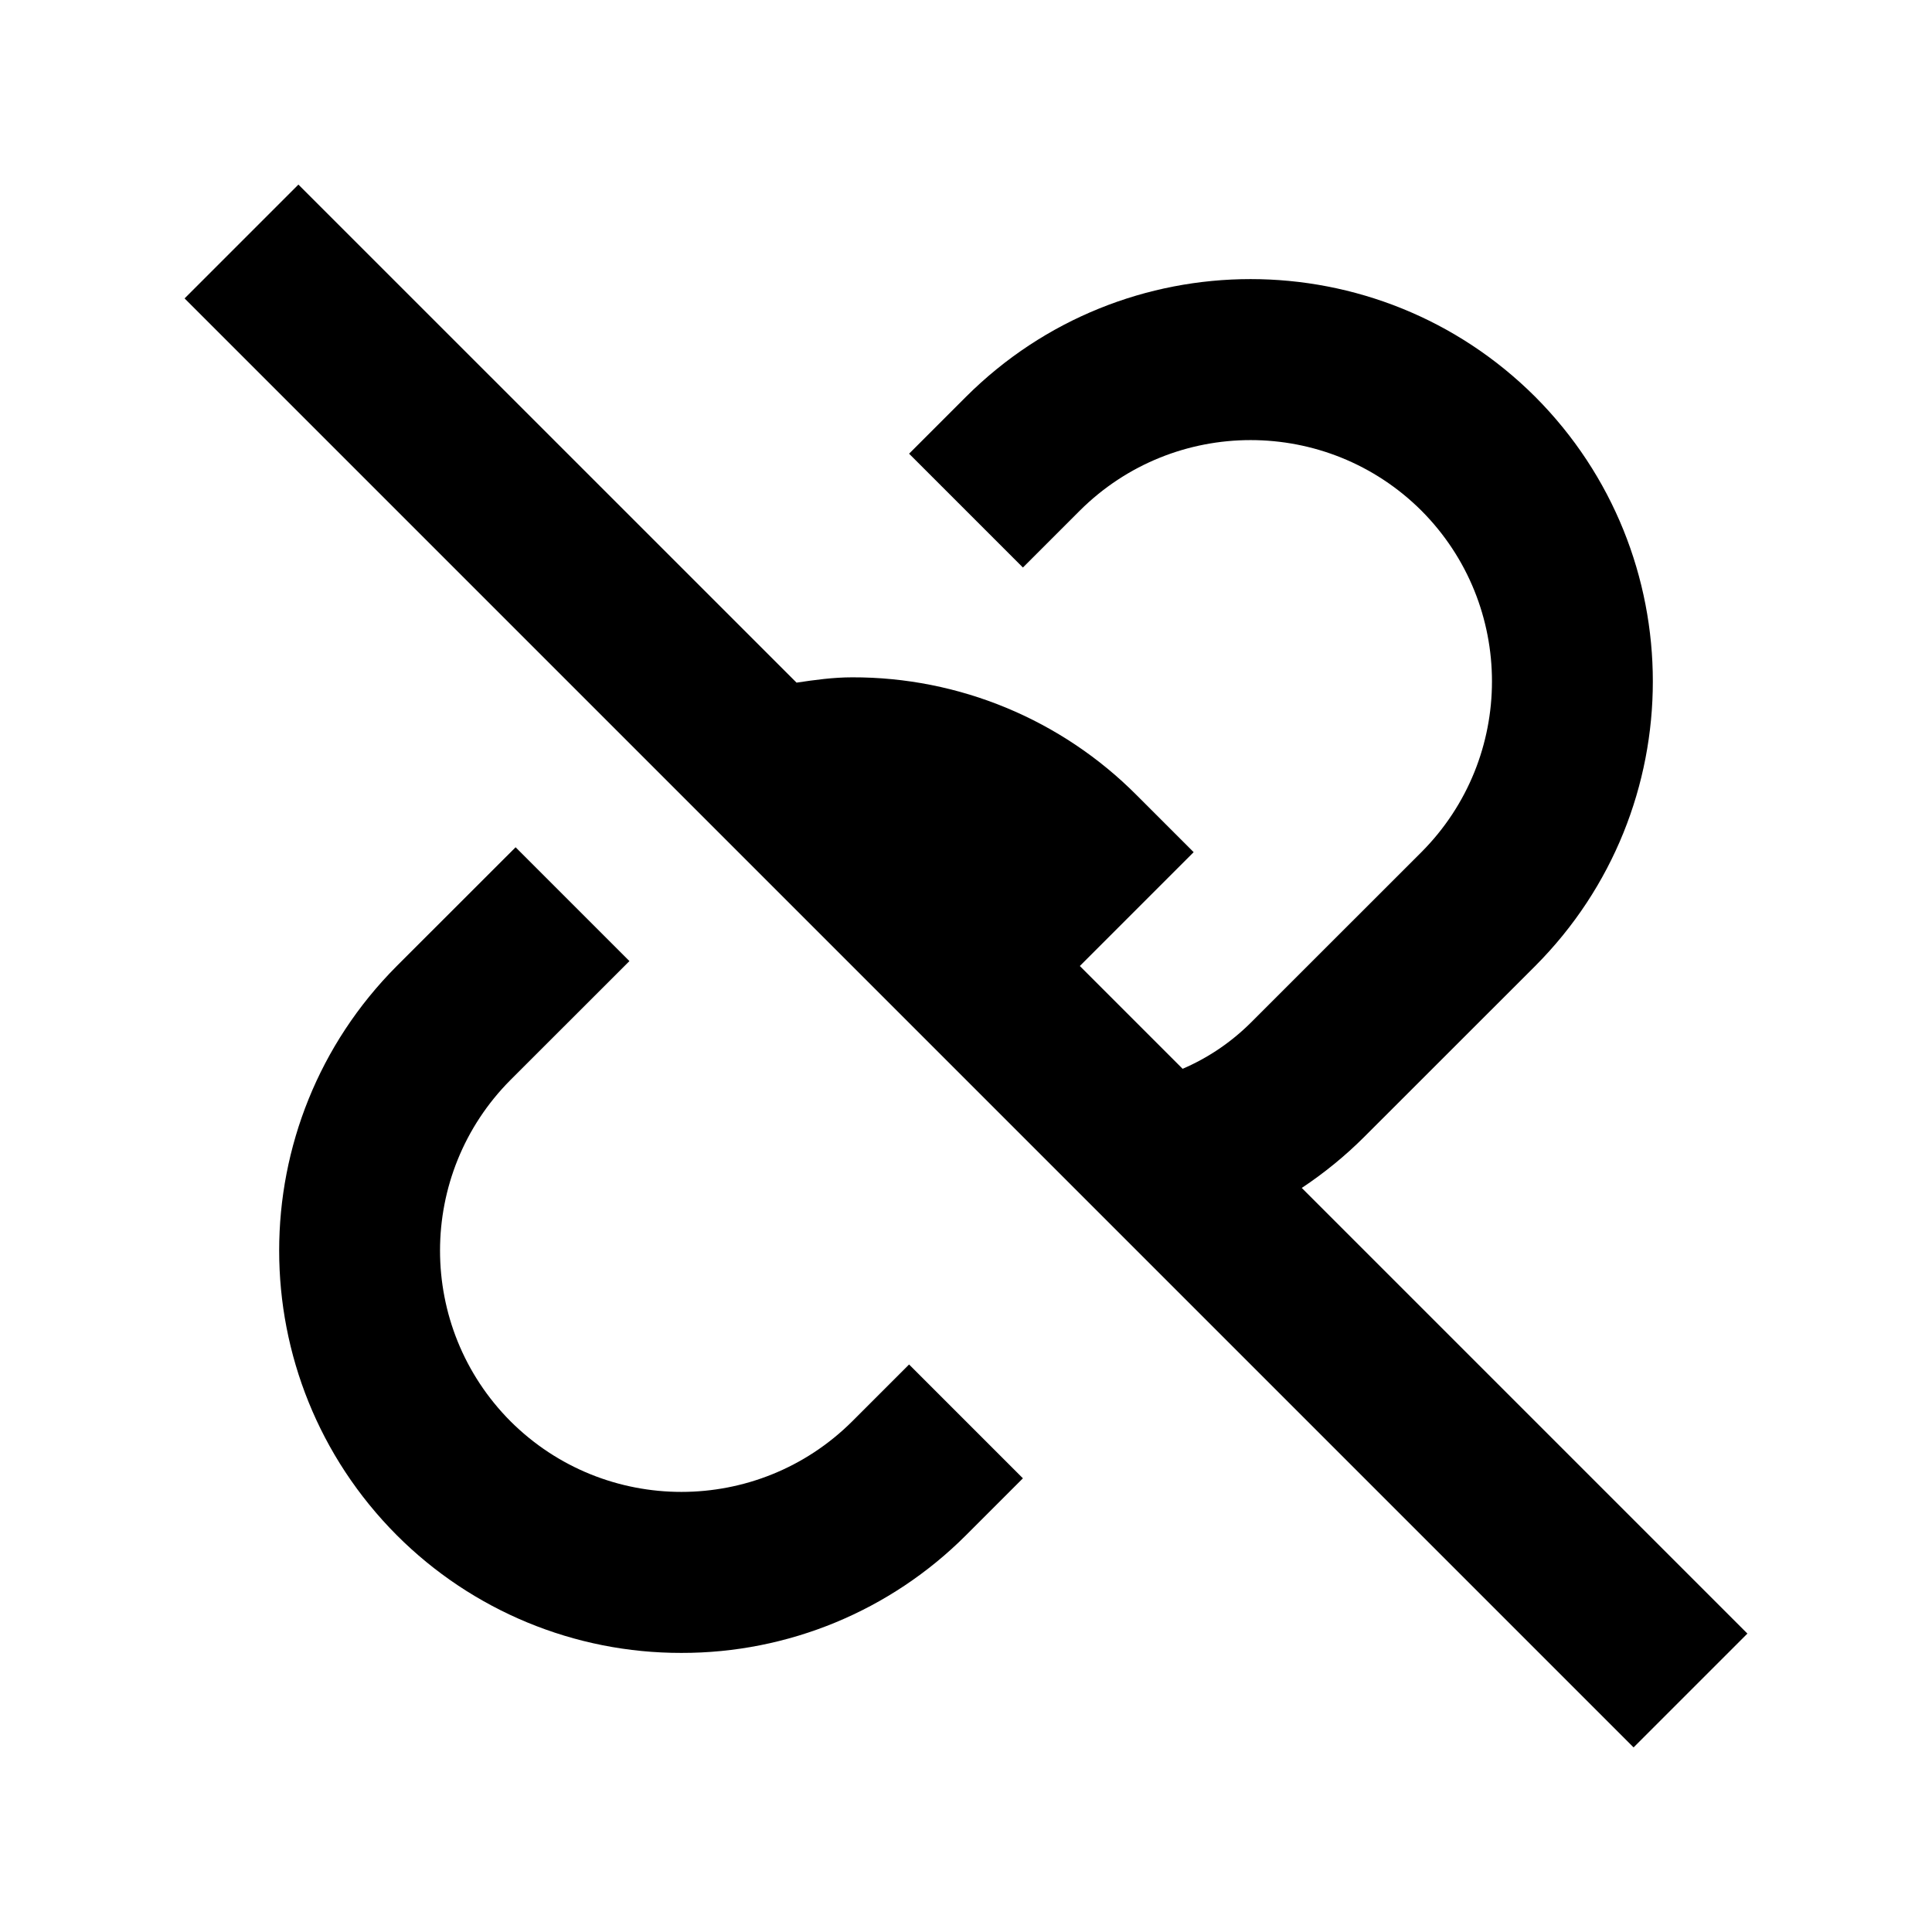
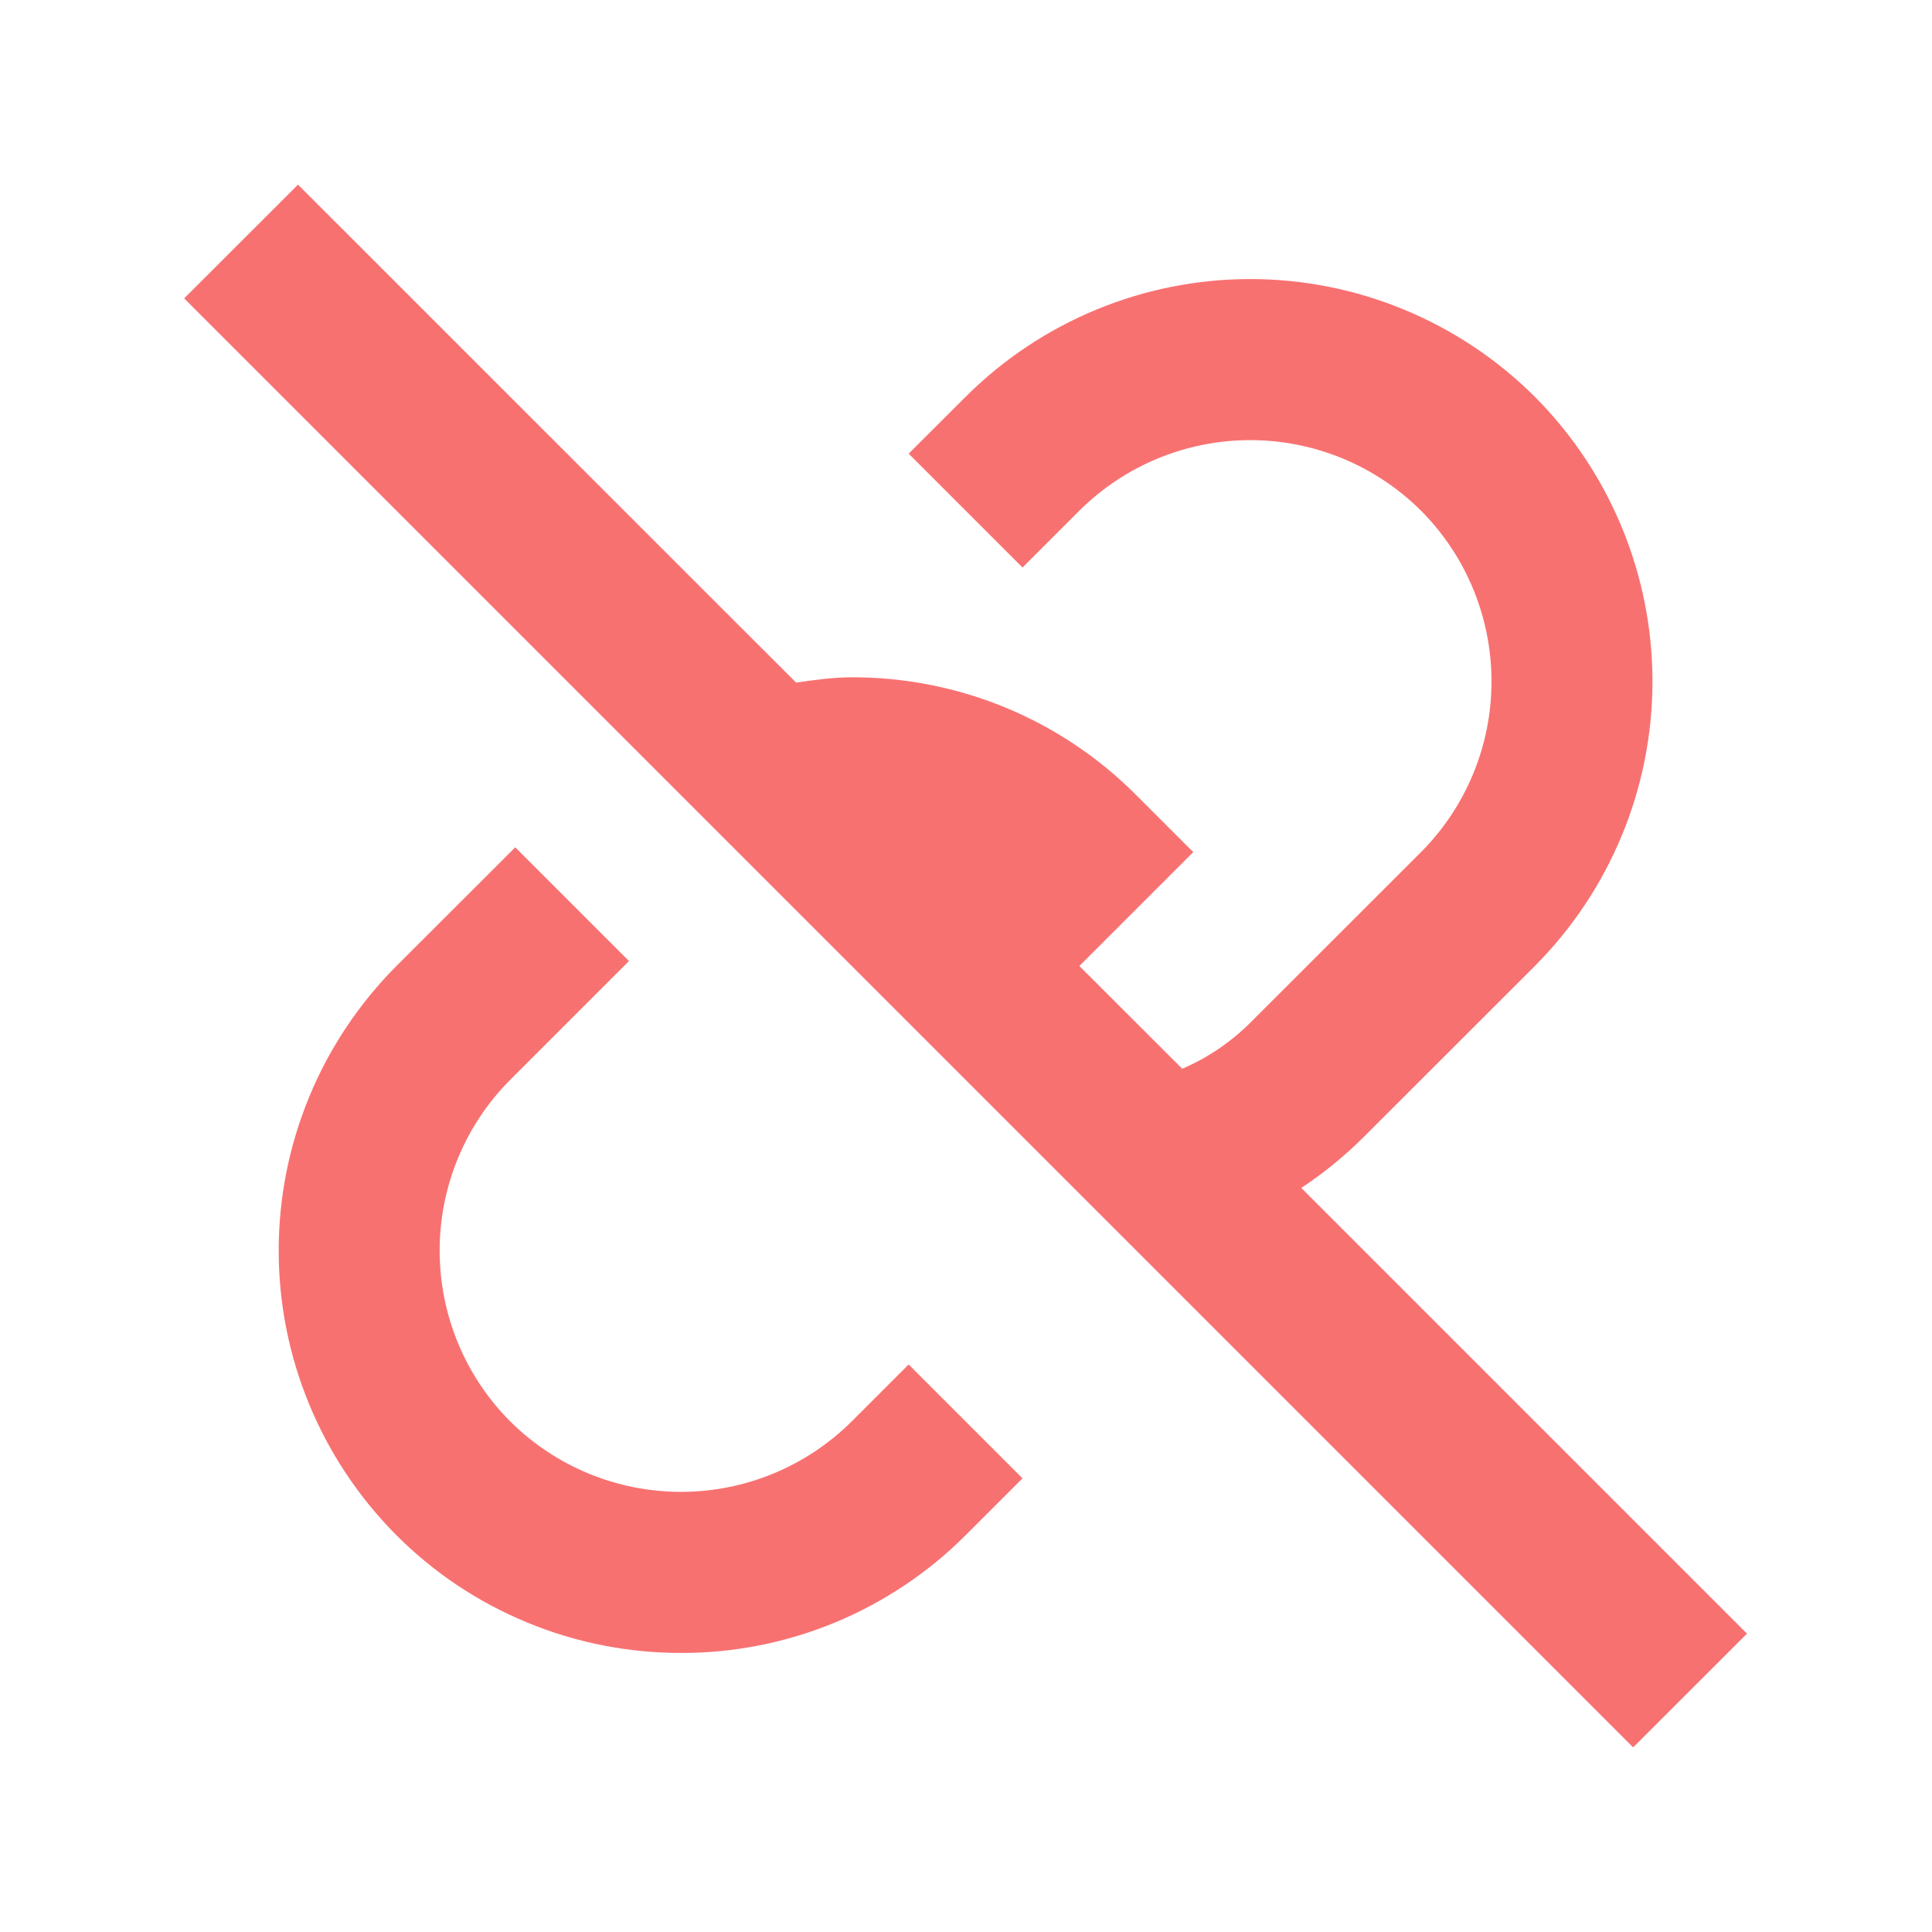
- <svg xmlns="http://www.w3.org/2000/svg" height="24" viewBox="0 0 24 24" width="24">
-   <path d="M16.949 14.121 19.071 12a5.008 5.008 0 0 0 0-7.071 5.006 5.006 0 0 0-7.071 0l-.707.707 1.414 1.414.707-.707a3.007 3.007 0 0 1 4.243 0 3.005 3.005 0 0 1 0 4.243l-2.122 2.121a2.723 2.723 0 0 1-.844.57L13.414 12l1.414-1.414-.707-.707a4.965 4.965 0 0 0-3.535-1.465c-.235 0-.464.032-.691.066L3.707 2.293 2.293 3.707l18 18 1.414-1.414-5.536-5.536c.277-.184.538-.396.778-.636zm-6.363 3.536a3.007 3.007 0 0 1-4.243 0 3.005 3.005 0 0 1 0-4.243l1.476-1.475-1.414-1.414L4.929 12a5.008 5.008 0 0 0 0 7.071 4.983 4.983 0 0 0 3.535 1.462A4.982 4.982 0 0 0 12 19.071l.707-.707-1.414-1.414-.707.707z" />
+ <svg xmlns="http://www.w3.org/2000/svg" width="16" height="16" viewBox="0 0 16 16" fill="none">
+   <path d="M11.296 9.414L12.711 8C13.334 7.374 13.685 6.527 13.685 5.643C13.685 4.759 13.334 3.912 12.711 3.286C12.085 2.662 11.237 2.311 10.354 2.311C9.47 2.311 8.622 2.662 7.997 3.286L7.525 3.757L8.468 4.7L8.939 4.229C9.315 3.855 9.823 3.645 10.354 3.645C10.884 3.645 11.392 3.855 11.768 4.229C12.142 4.604 12.352 5.113 12.352 5.643C12.352 6.173 12.142 6.682 11.768 7.057L10.353 8.471C10.191 8.632 10 8.761 9.791 8.851L8.939 8L9.882 7.057L9.411 6.586C9.102 6.275 8.735 6.029 8.33 5.861C7.926 5.694 7.492 5.608 7.054 5.609C6.897 5.609 6.745 5.631 6.593 5.653L2.468 1.529L1.525 2.471L13.525 14.471L14.468 13.529L10.777 9.838C10.962 9.715 11.136 9.574 11.296 9.414ZM7.054 11.771C6.678 12.145 6.17 12.355 5.64 12.355C5.109 12.355 4.601 12.145 4.225 11.771C3.851 11.396 3.641 10.887 3.641 10.357C3.641 9.827 3.851 9.318 4.225 8.943L5.209 7.959L4.267 7.017L3.283 8C2.659 8.626 2.308 9.473 2.308 10.357C2.308 11.241 2.659 12.088 3.283 12.714C3.592 13.024 3.959 13.269 4.364 13.436C4.768 13.604 5.202 13.689 5.639 13.689C6.077 13.69 6.511 13.604 6.915 13.437C7.32 13.269 7.687 13.024 7.997 12.714L8.468 12.243L7.525 11.3L7.054 11.771Z" fill="#F87171" />
</svg>
